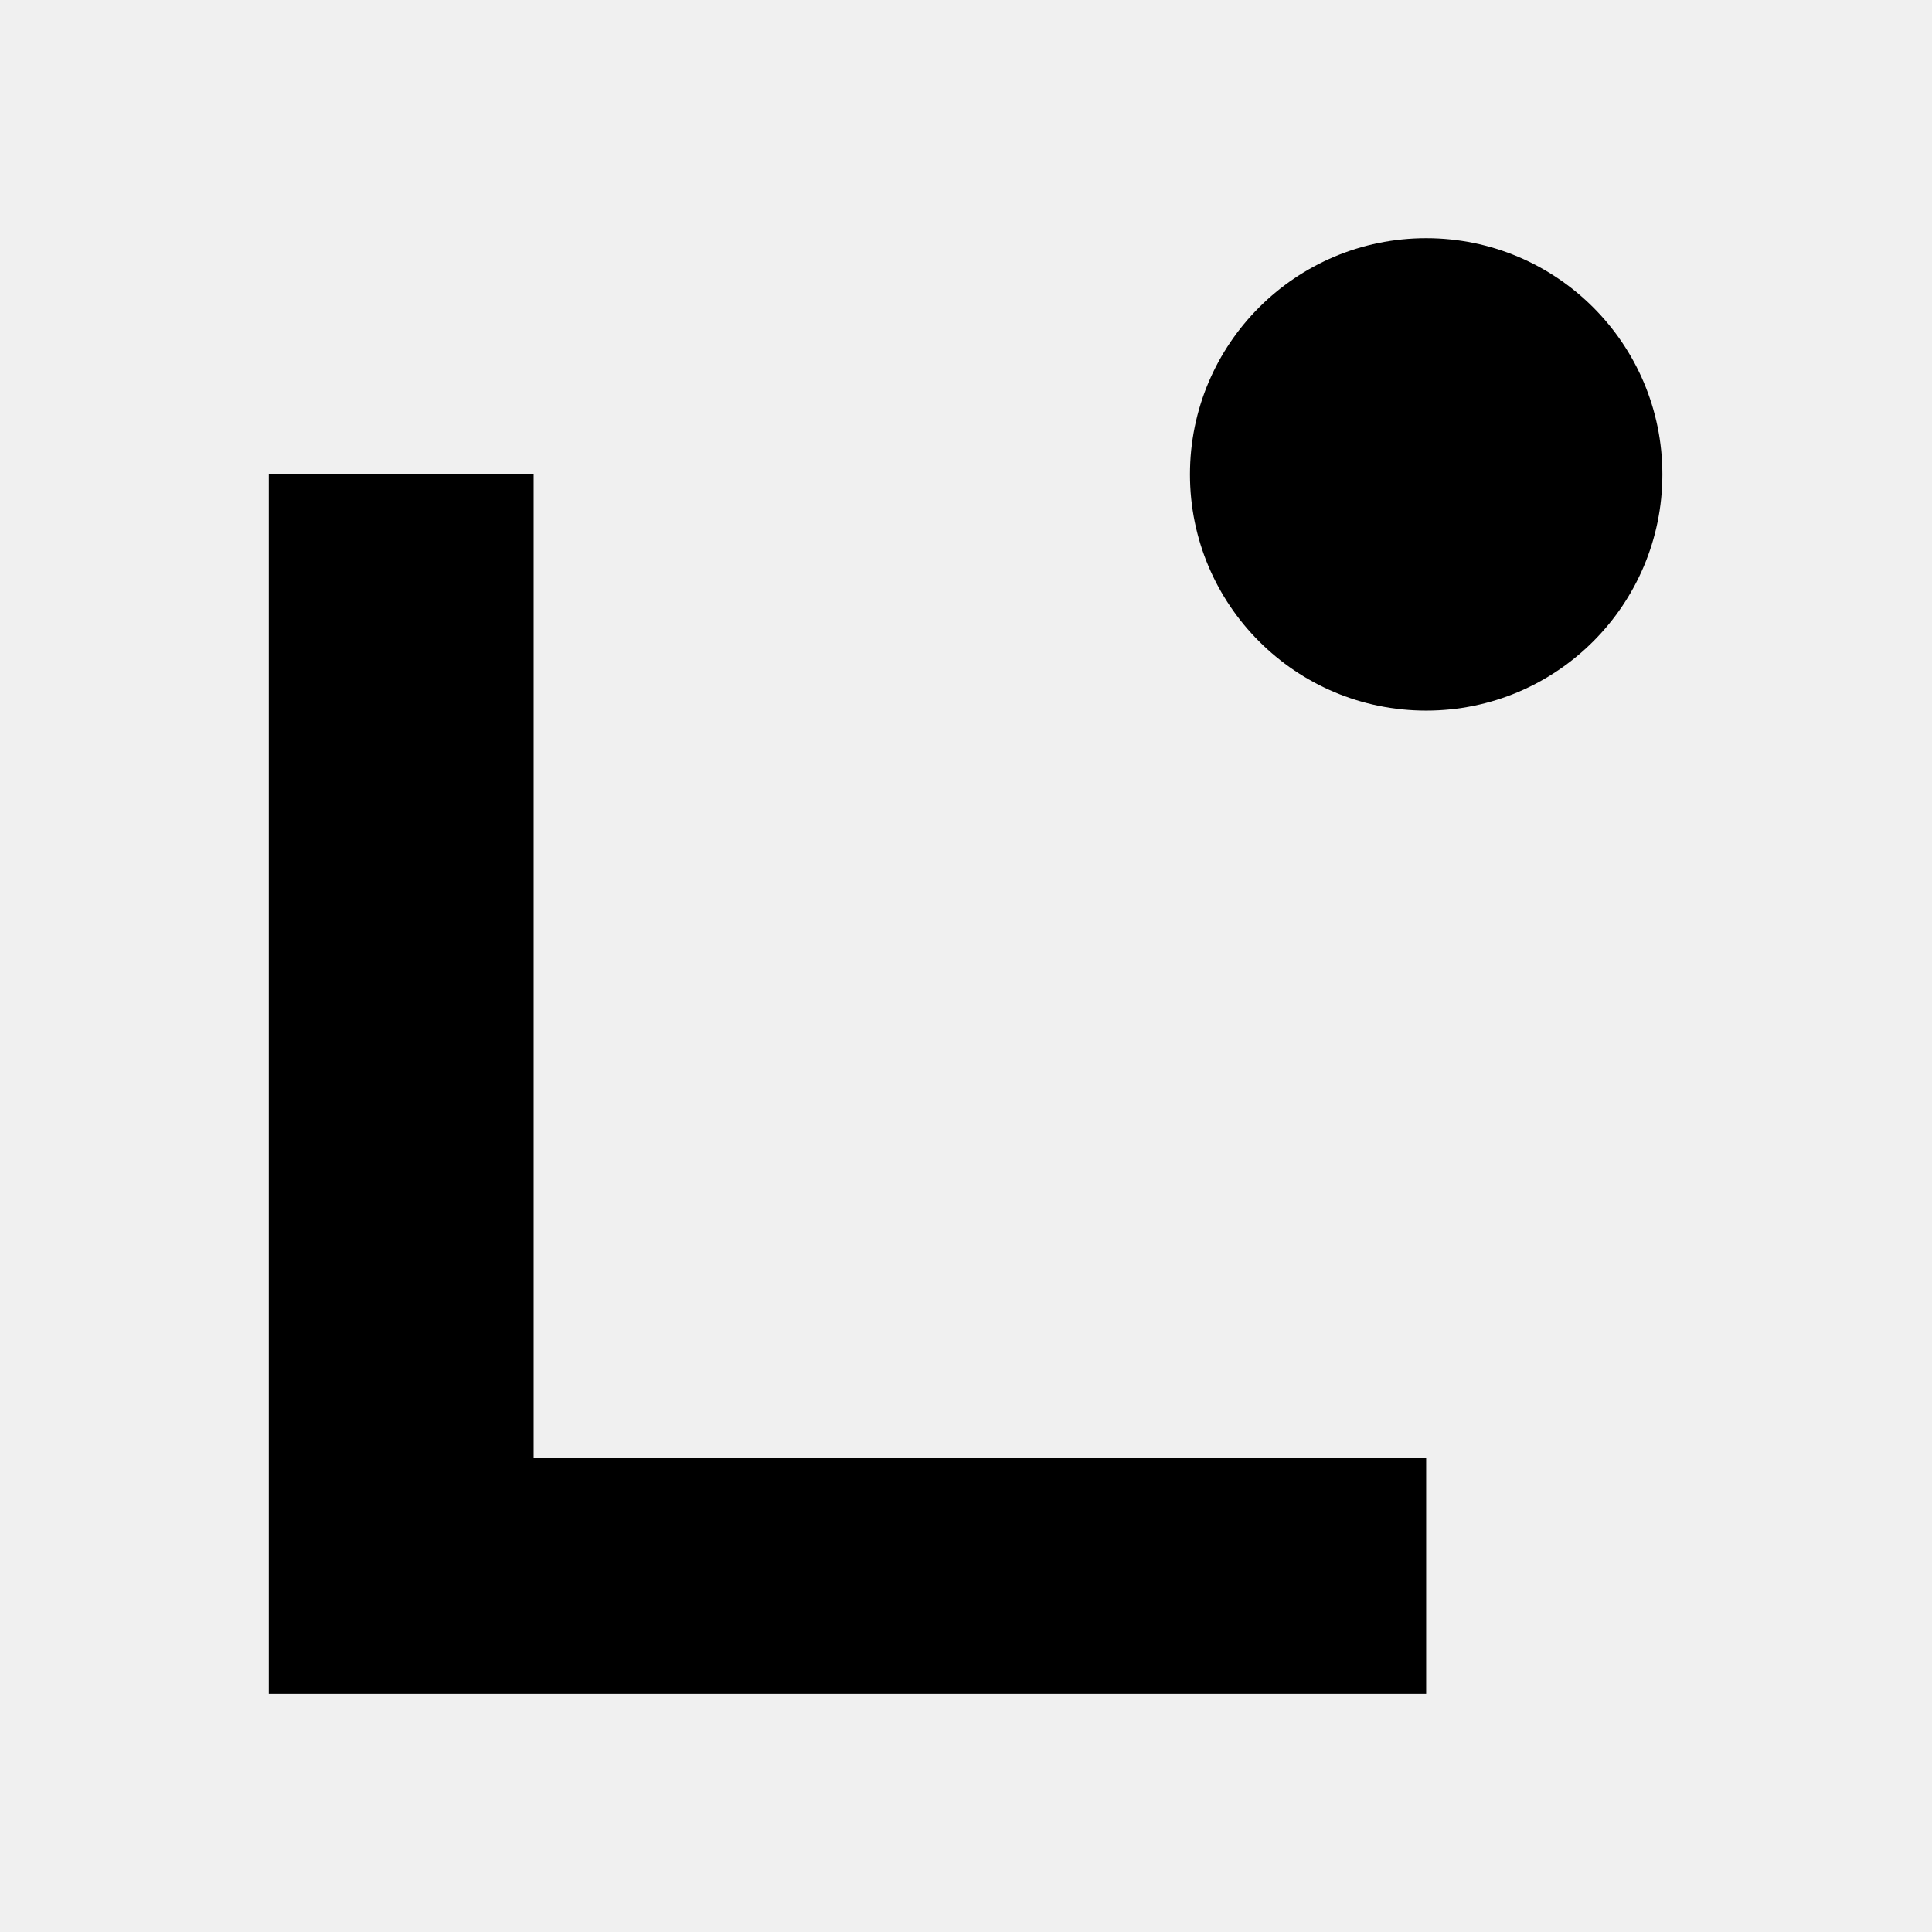
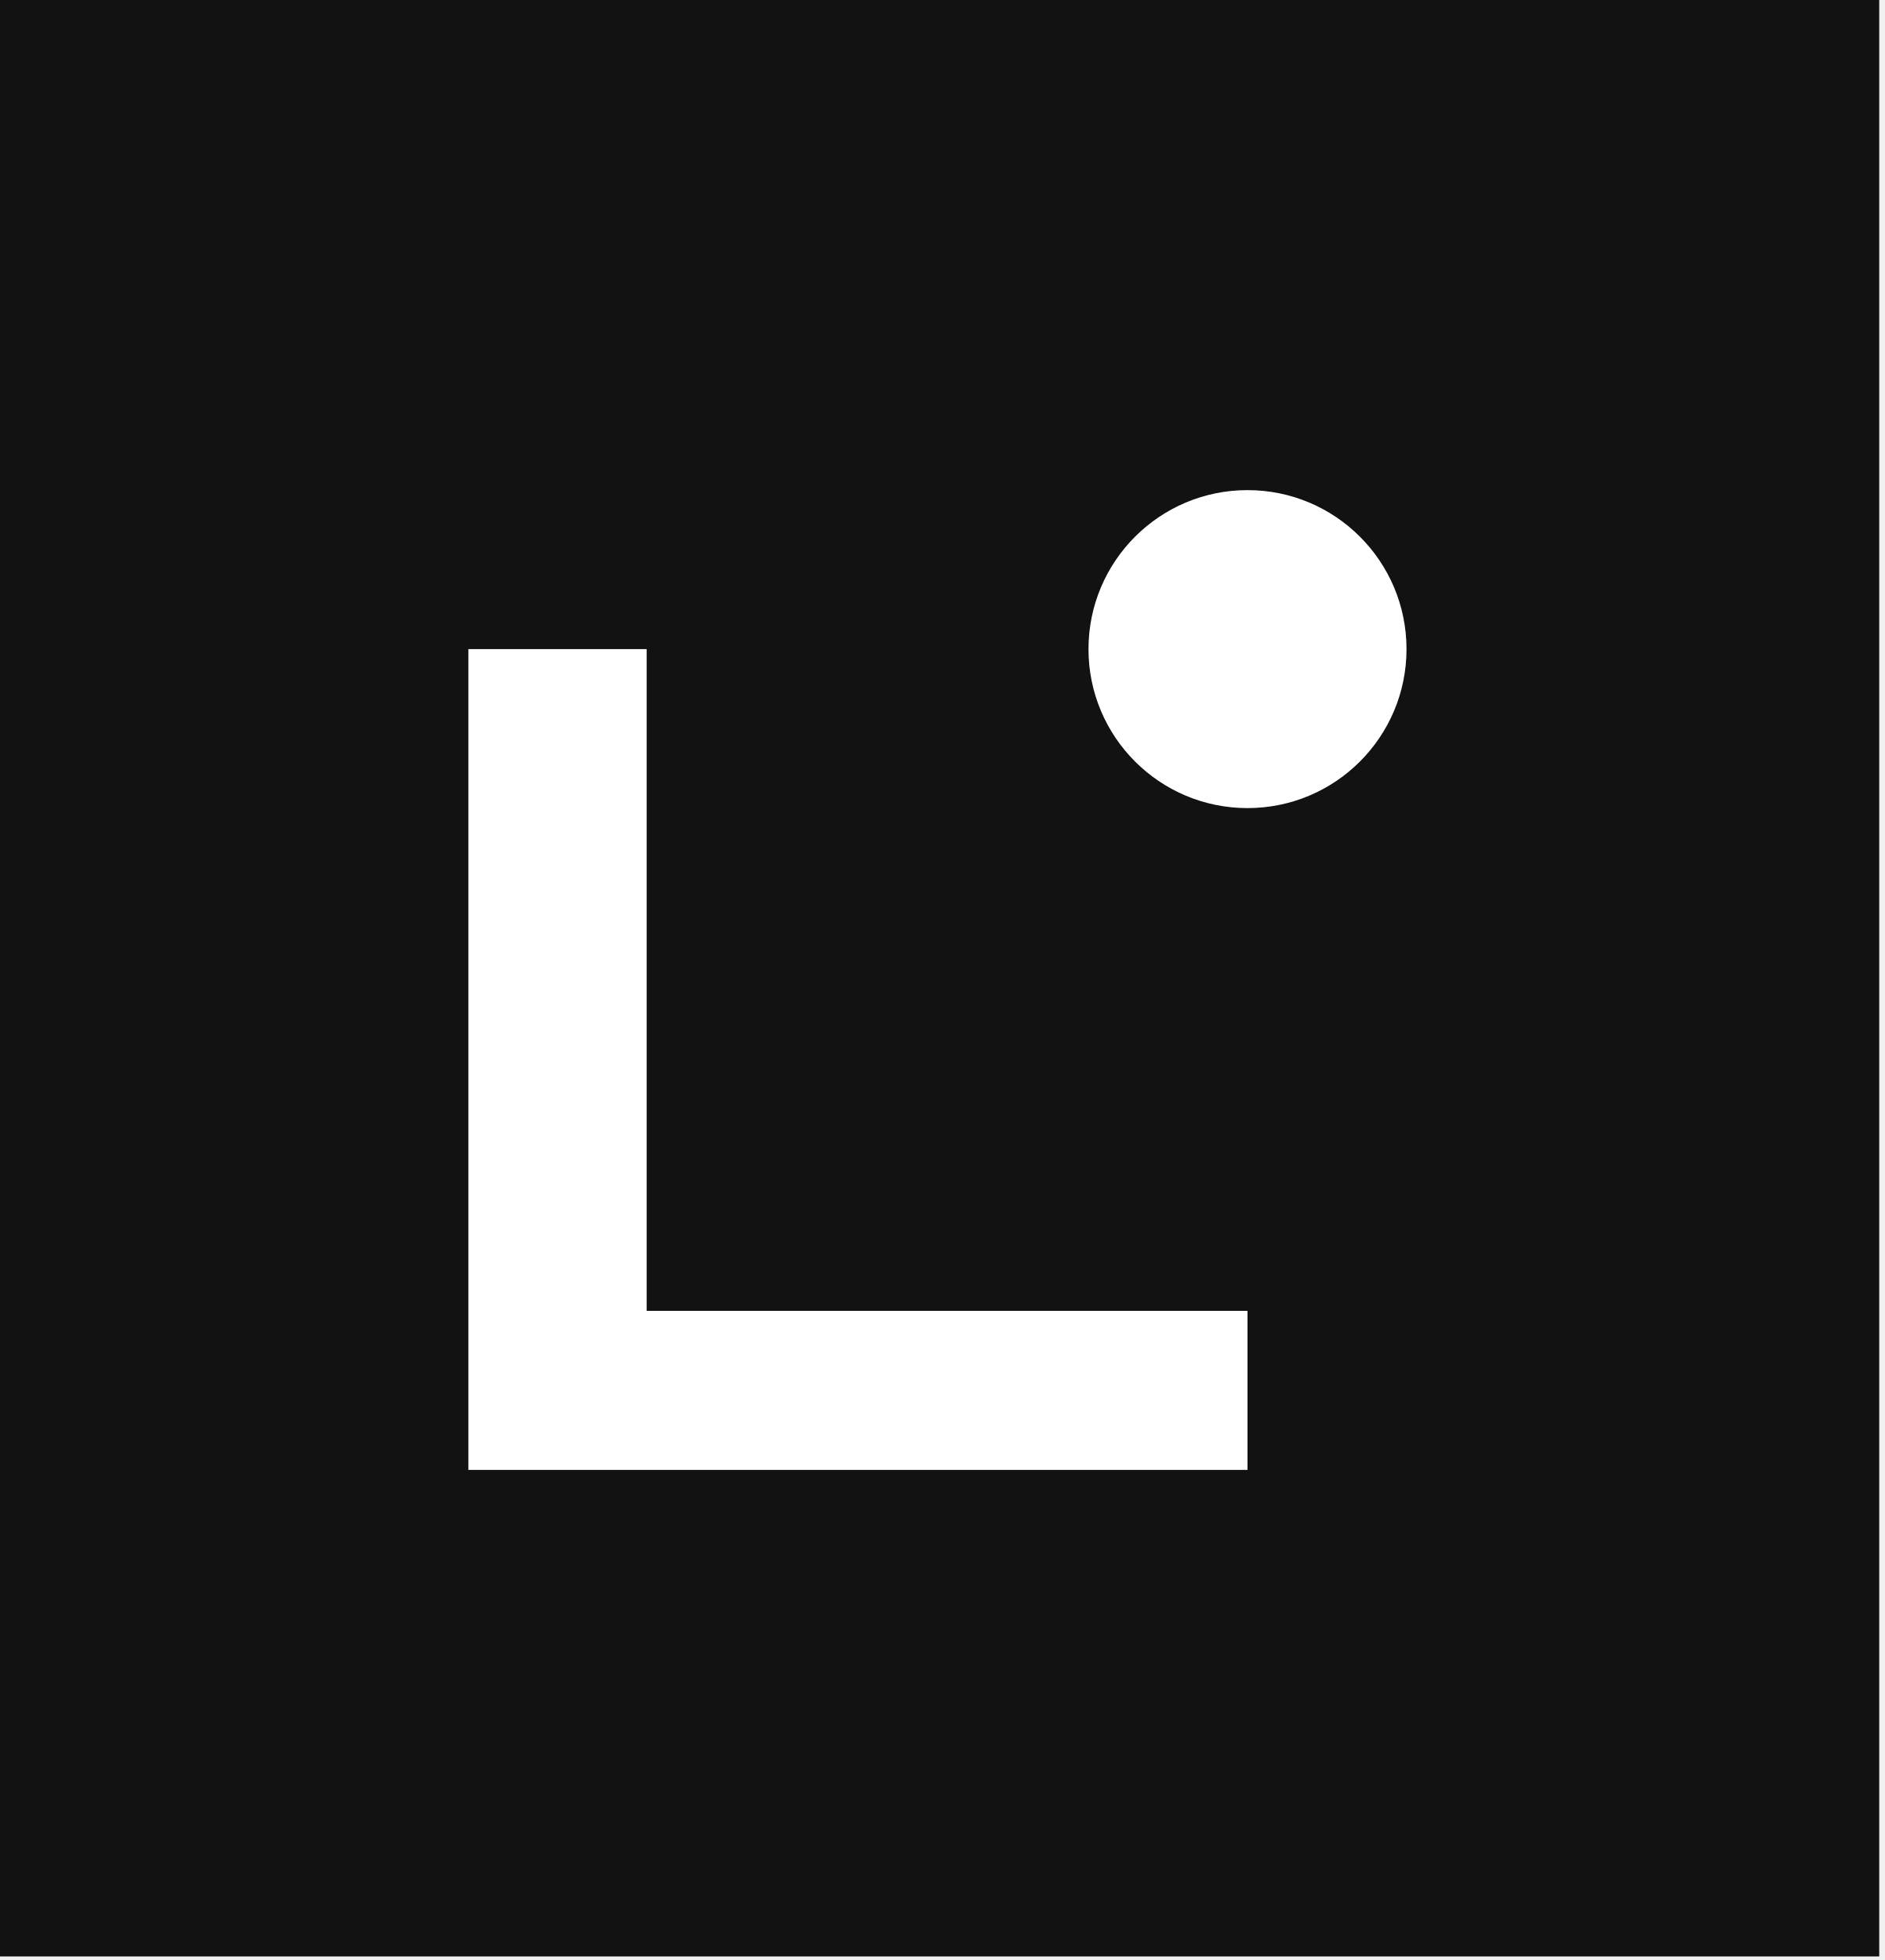
- <svg xmlns="http://www.w3.org/2000/svg" width="30px" height="30px" viewBox="0 0 138 138">
-   <g mask="url(#mask0_36_657)">
-     <path d="M101.869 120.99H19.2V33.885h18.915v70.224h63.754v16.881ZM101.869 50.758c9.318 0 16.872-7.554 16.872-16.873 0-9.318-7.554-16.872-16.872-16.872-9.319 0-16.872 7.554-16.872 16.872 0 9.319 7.553 16.873 16.872 16.873Z" />
+ <svg xmlns="http://www.w3.org/2000/svg" width="200" height="208" viewBox="0 0 200 208" fill="none">
+   <rect width="199.4" height="207.623" fill="#121212" />
+   <g clip-path="url(#clip0_2303_643)">
+     <path d="M132.369 155.99H49.7V68.885H68.615V139.109H132.369V155.981V155.99Z" fill="white" />
+     <path d="M132.369 85.757C141.687 85.757 149.241 78.204 149.241 68.885C149.241 59.567 141.687 52.013 132.369 52.013C123.05 52.013 115.497 59.567 115.497 68.885C115.497 78.204 123.05 85.757 132.369 85.757Z" fill="white" />
  </g>
+   <defs>
+     <clipPath id="clip0_2303_643">
+       <rect width="99.541" height="103.977" fill="white" transform="translate(49.7001 52.0134)" />
+     </clipPath>
+   </defs>
</svg>
